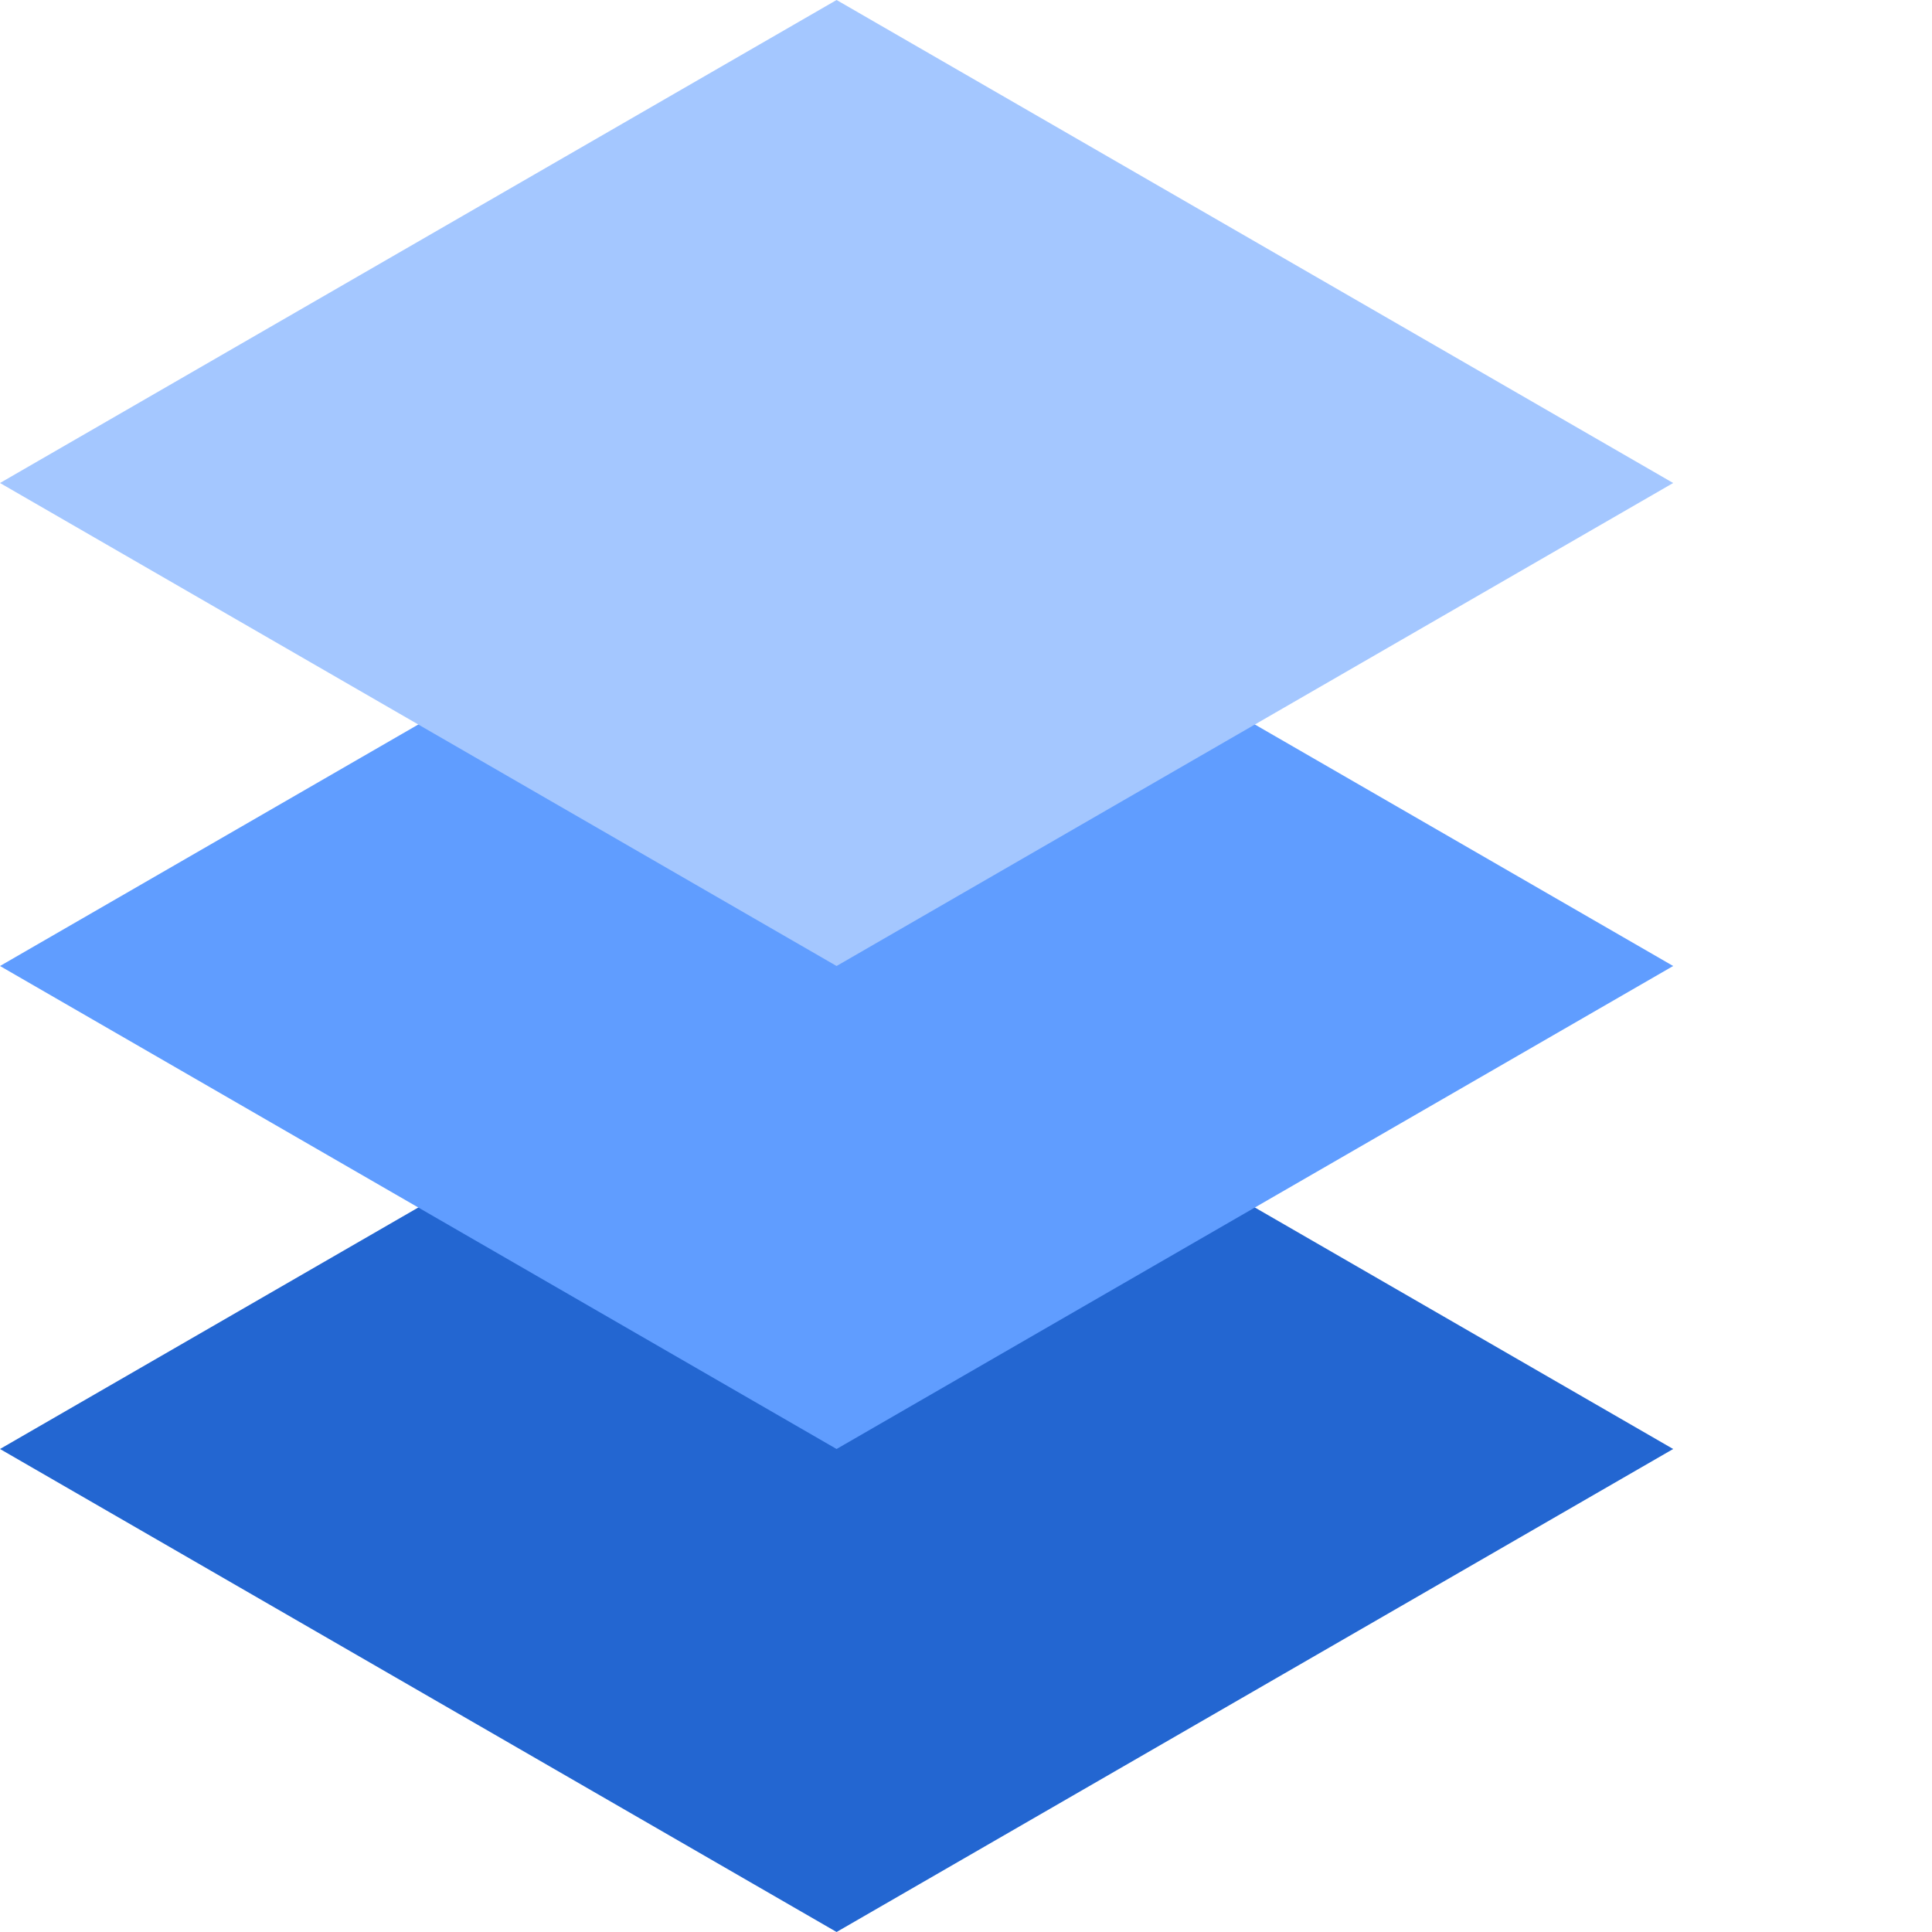
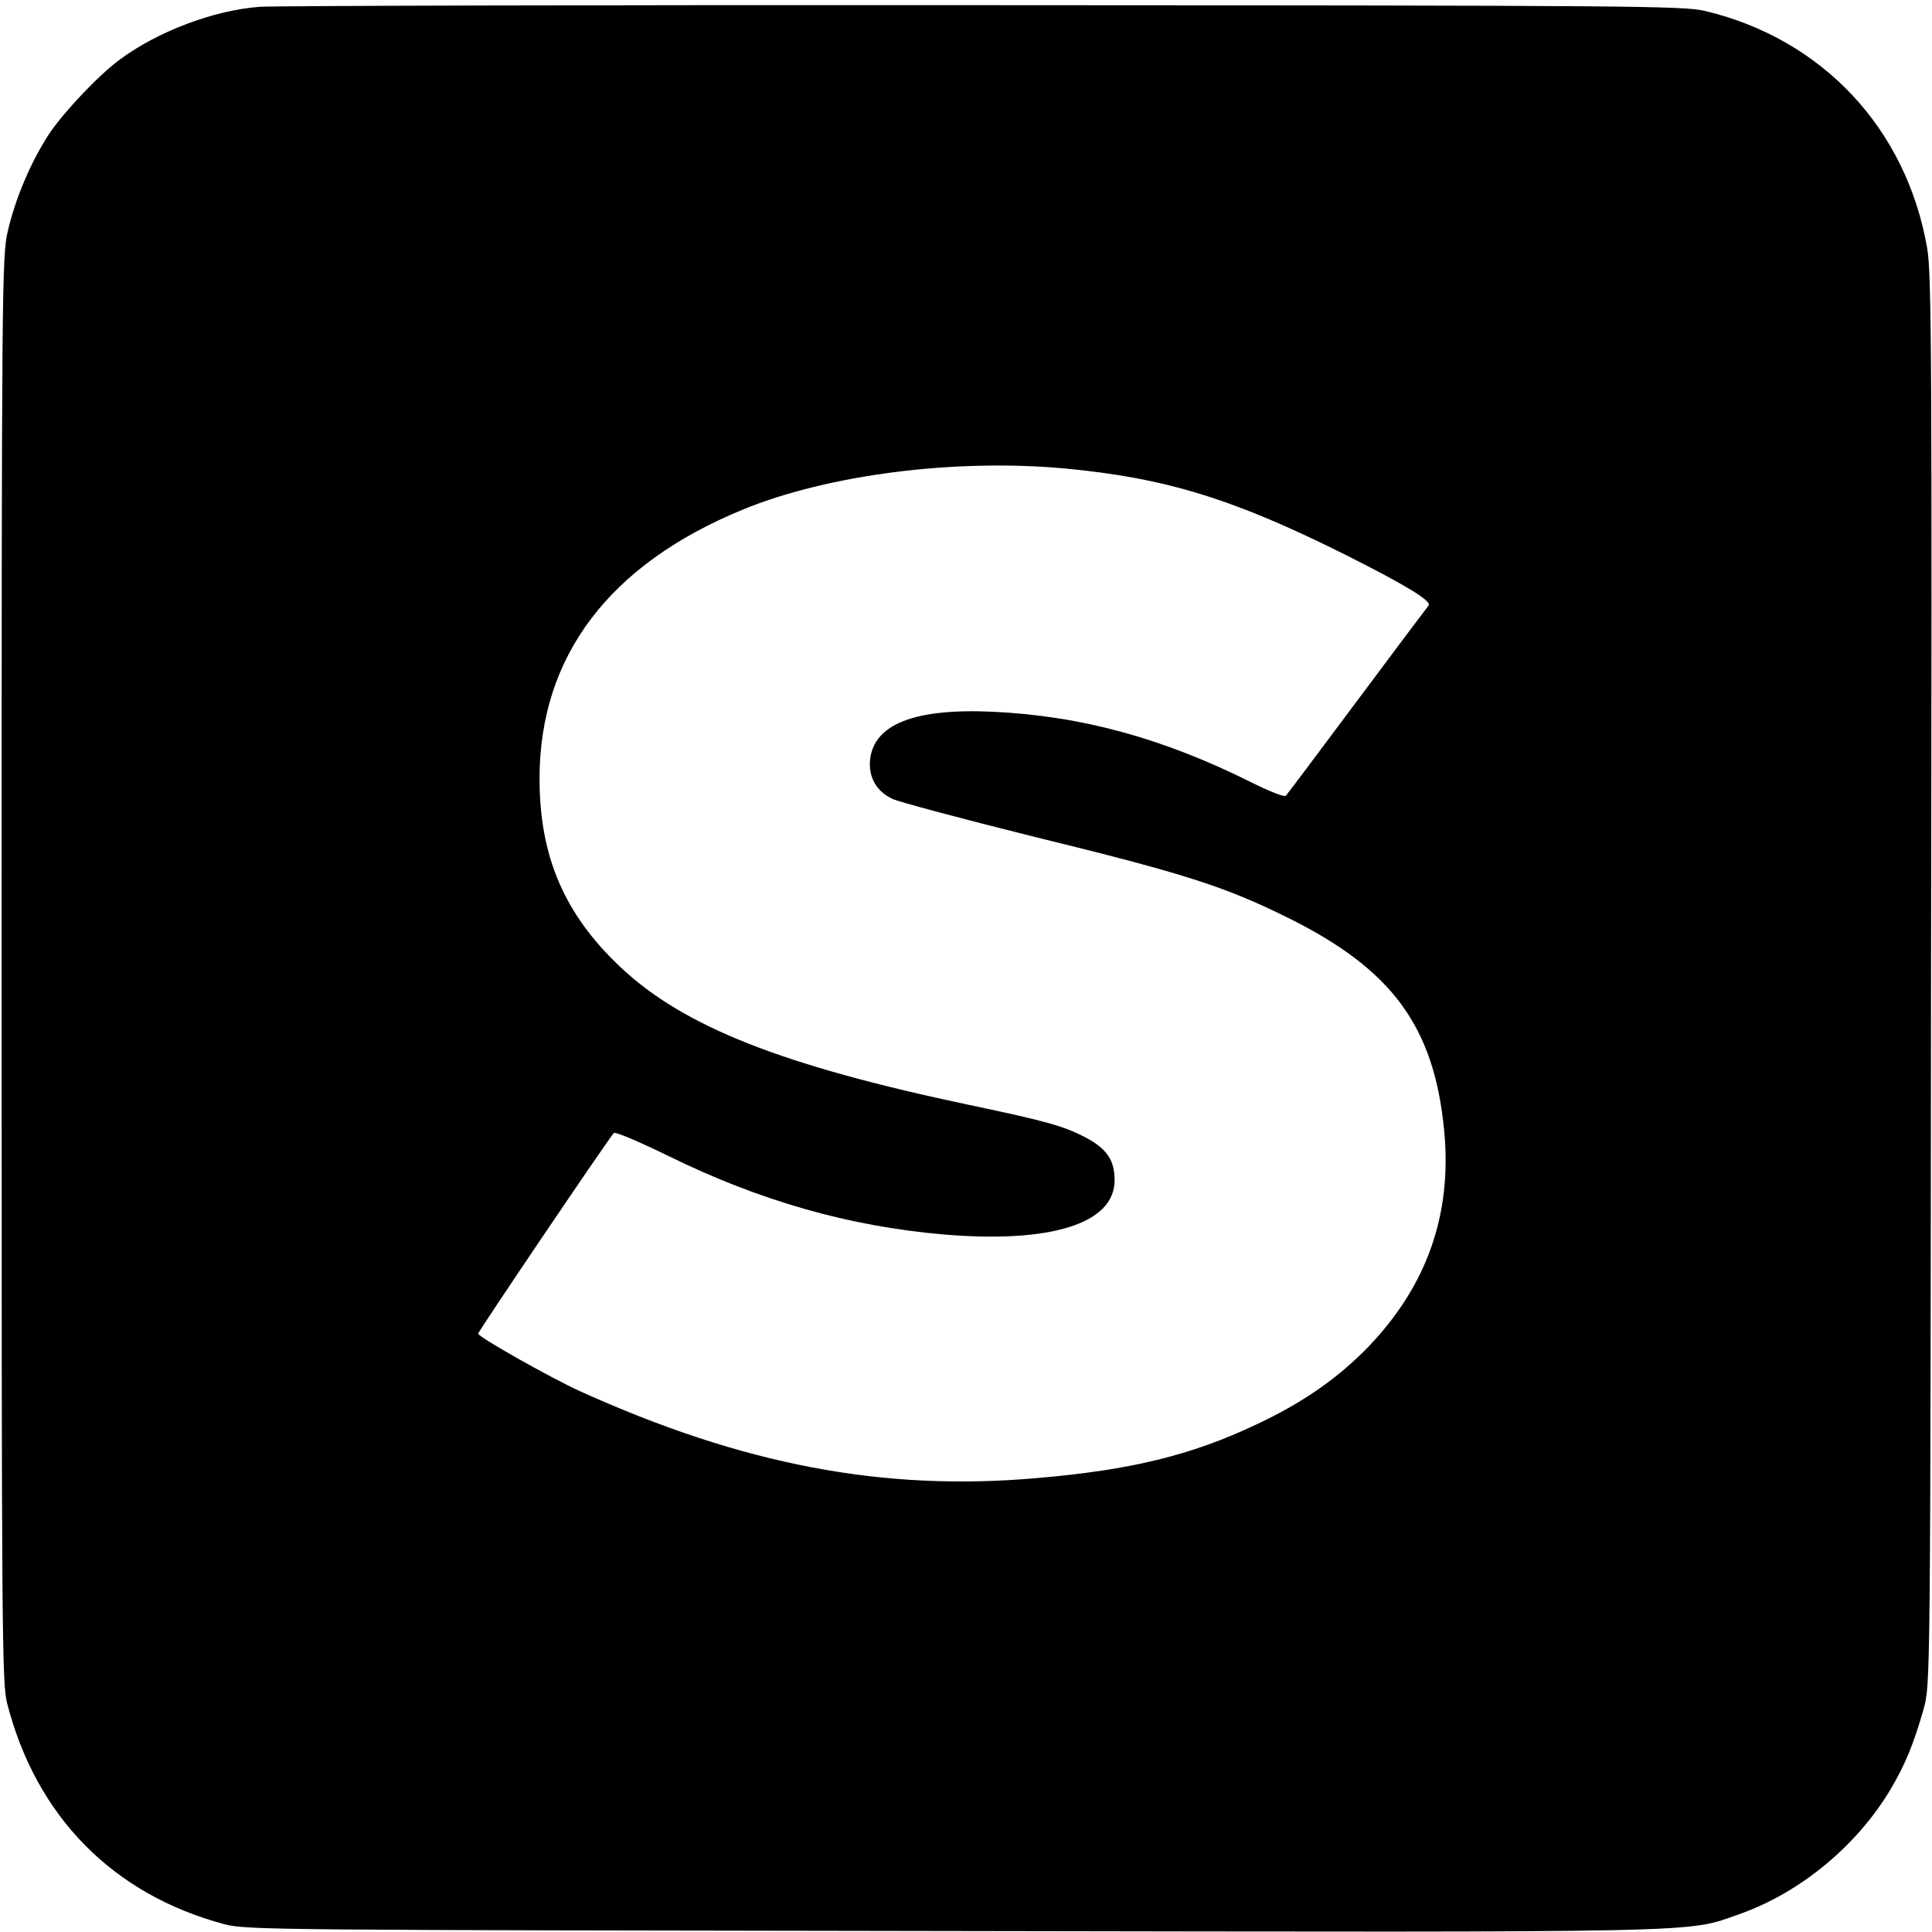
- <svg xmlns="http://www.w3.org/2000/svg" version="1.1" width="256" height="256" viewbox="0 0 949 256">
-   <path fill="#2366d1" d="M110.851 128L221.703 192L110.851 256L0 192Z" />
-   <path fill="#609dff" d="M110.851 64L221.703 128L110.851 192L0 128Z" />
-   <path fill="#a4c7ff" d="M110.851 0L221.703 64L110.851 128L0 64Z" />
+ <svg xmlns="http://www.w3.org/2000/svg" version="1.0" width="598pt" height="598pt" viewBox="0 0 598 598" preserveAspectRatio="xMidYMid meet">
+   <g transform="translate(0,598) scale(0.1,-0.1)" fill="#000000" stroke="none">
+     <path d="M805 5959 c-141 -10 -317 -76 -435 -164 -65 -48 -171 -160 -217 -228 -56 -85 -105 -199 -129 -303 -18 -76 -19 -171 -19 -2284 0 -2059 1 -2209 17 -2272 90 -351 328 -592 673 -684 67 -18 164 -18 2255 -21 2382 -4 2266 -6 2433 52 188 66 364 211 469 387 45 76 72 142 102 248 21 75 21 81 23 2255 3 1916 2 2190 -12 2267 -64 369 -323 647 -687 734 -68 16 -215 17 -2228 18 -1185 1 -2196 -2 -2245 -5z m2490 -1429 c312 -29 523 -94 869 -267 185 -93 268 -143 258 -157 -5 -6 -105 -139 -222 -296 -117 -157 -216 -289 -220 -293 -4 -5 -52 14 -106 41 -274 137 -526 206 -801 219 -242 11 -368 -38 -380 -149 -5 -54 20 -98 70 -121 19 -9 217 -62 438 -117 466 -114 590 -154 784 -250 324 -160 454 -337 485 -659 25 -259 -53 -480 -234 -669 -94 -97 -202 -173 -347 -241 -203 -96 -389 -141 -679 -166 -477 -42 -911 41 -1415 269 -94 43 -315 168 -315 178 0 7 403 603 420 621 4 5 81 -28 171 -72 281 -138 558 -217 850 -242 333 -28 529 34 529 168 0 62 -24 97 -89 132 -70 36 -119 50 -361 101 -579 122 -884 242 -1080 427 -173 163 -250 342 -250 583 0 378 215 663 630 833 263 108 656 158 995 127z" />
+   </g>
</svg>
